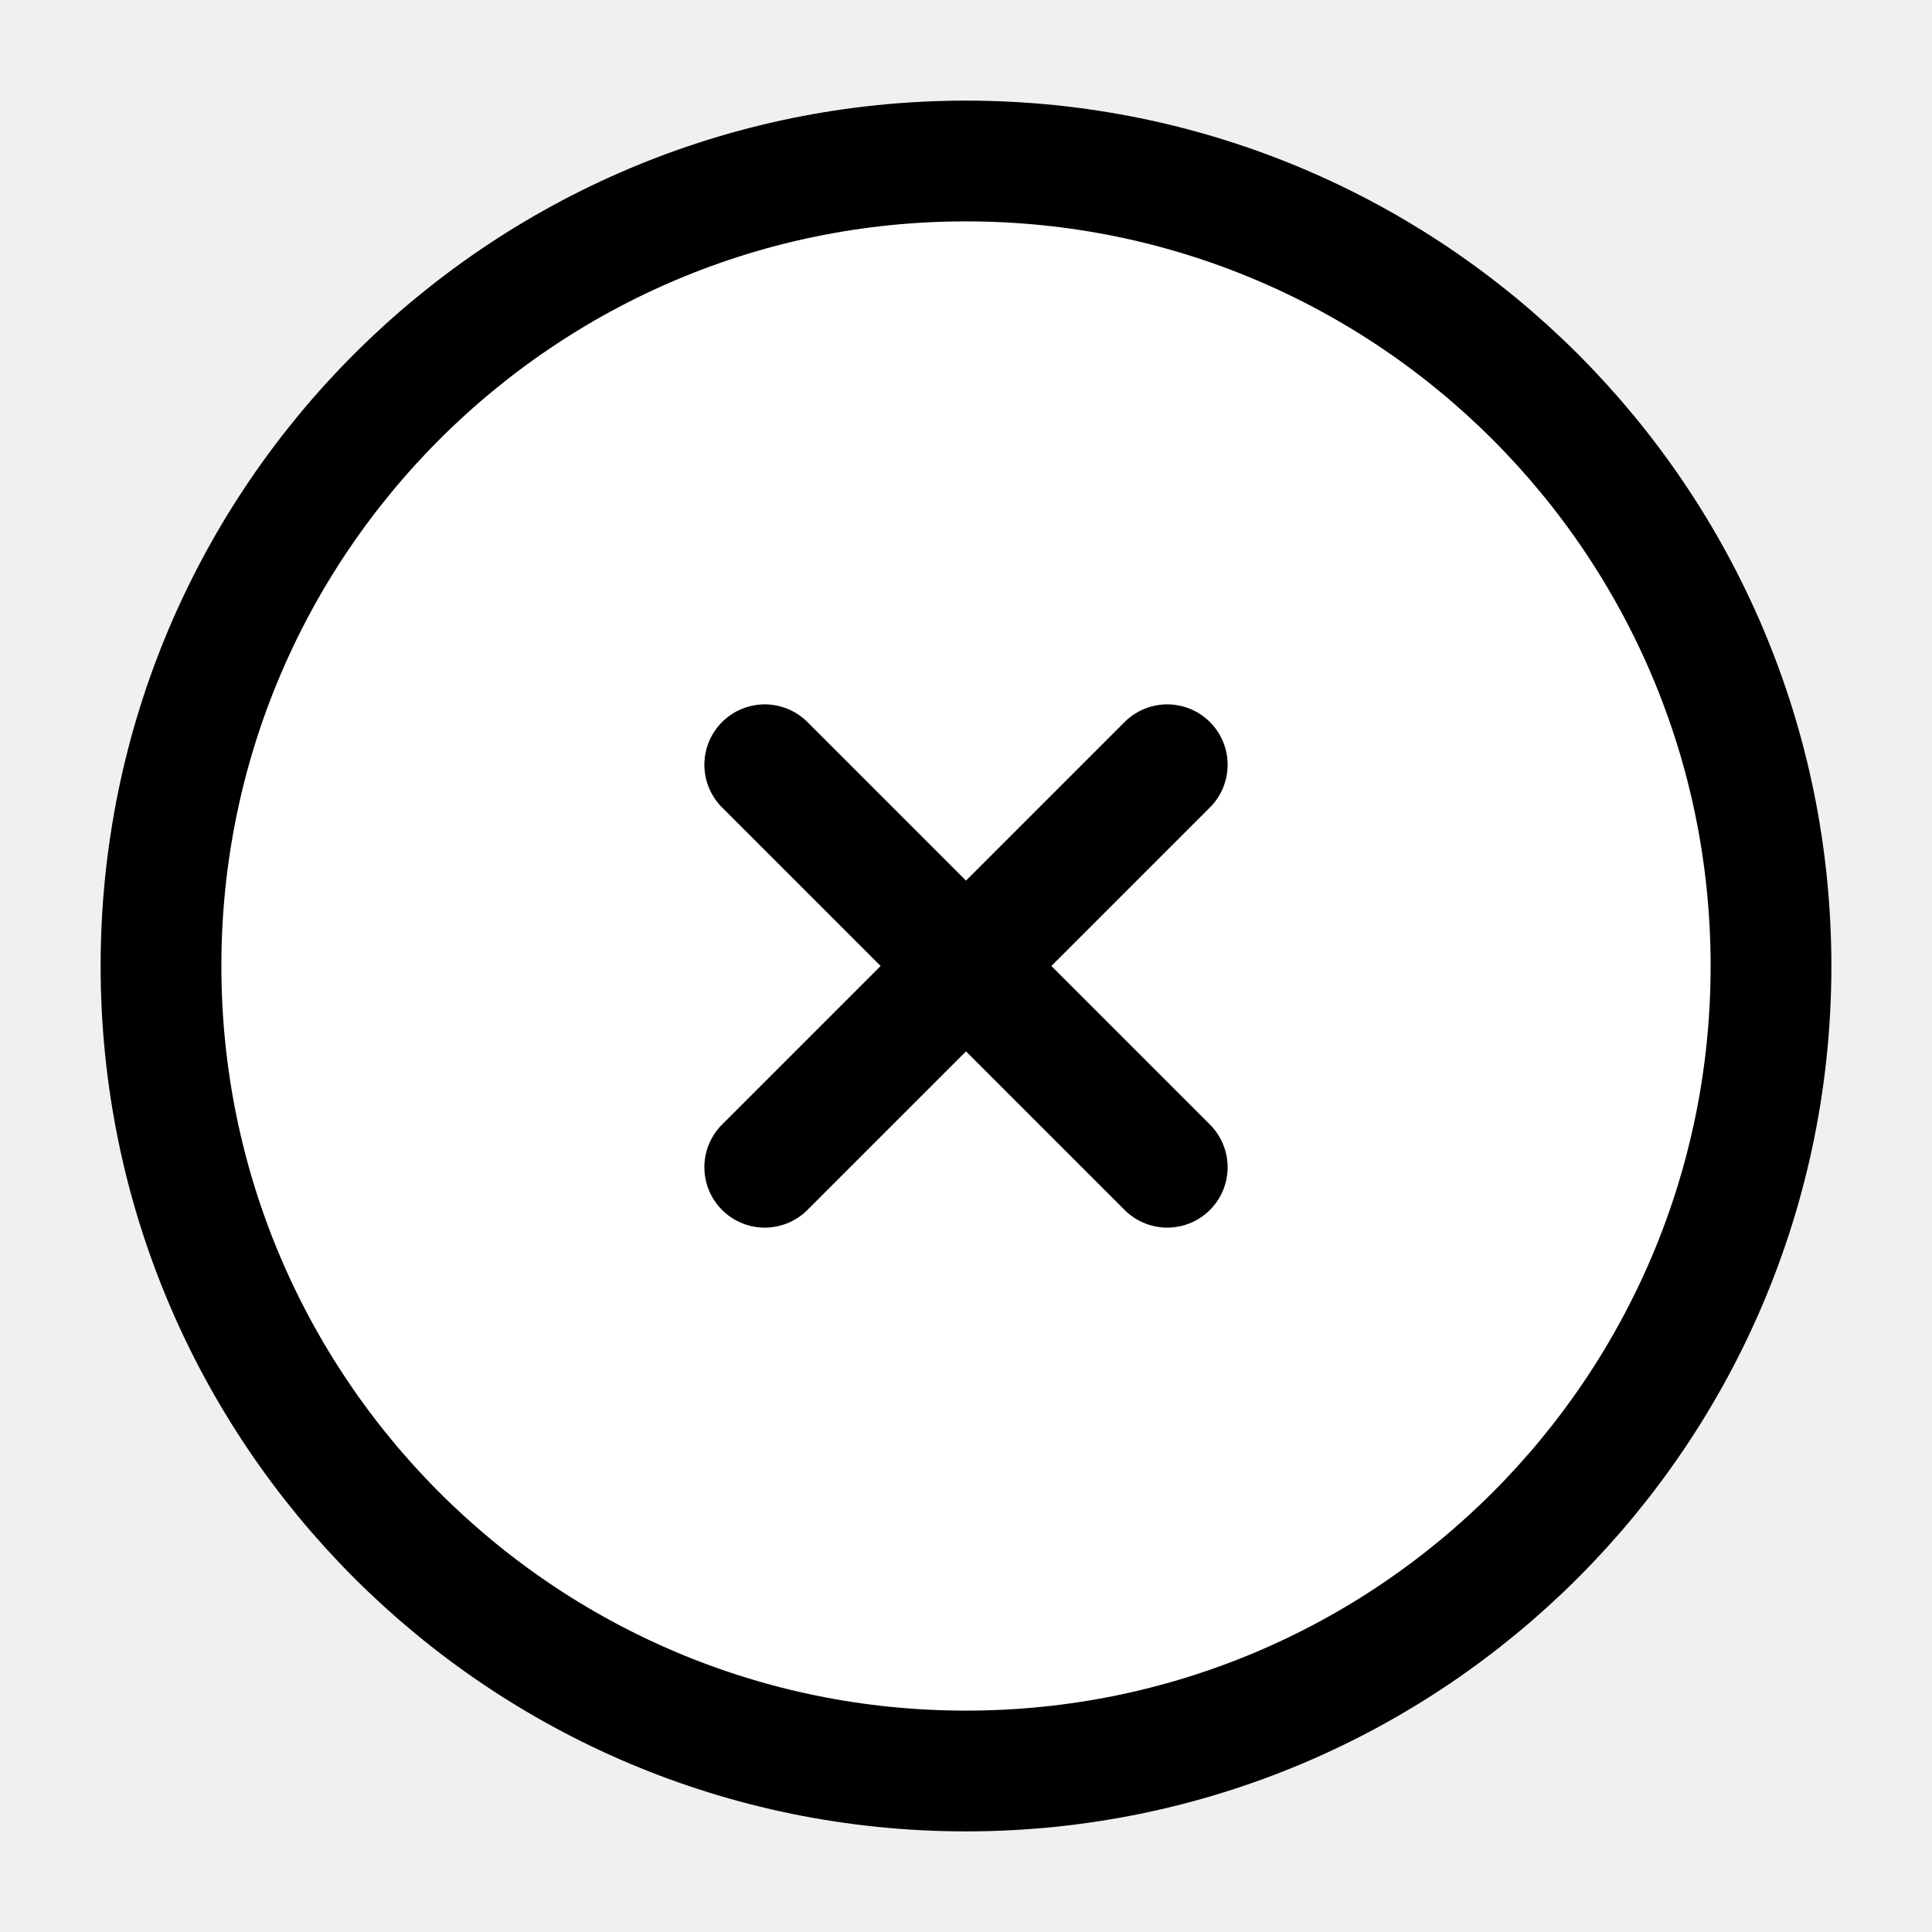
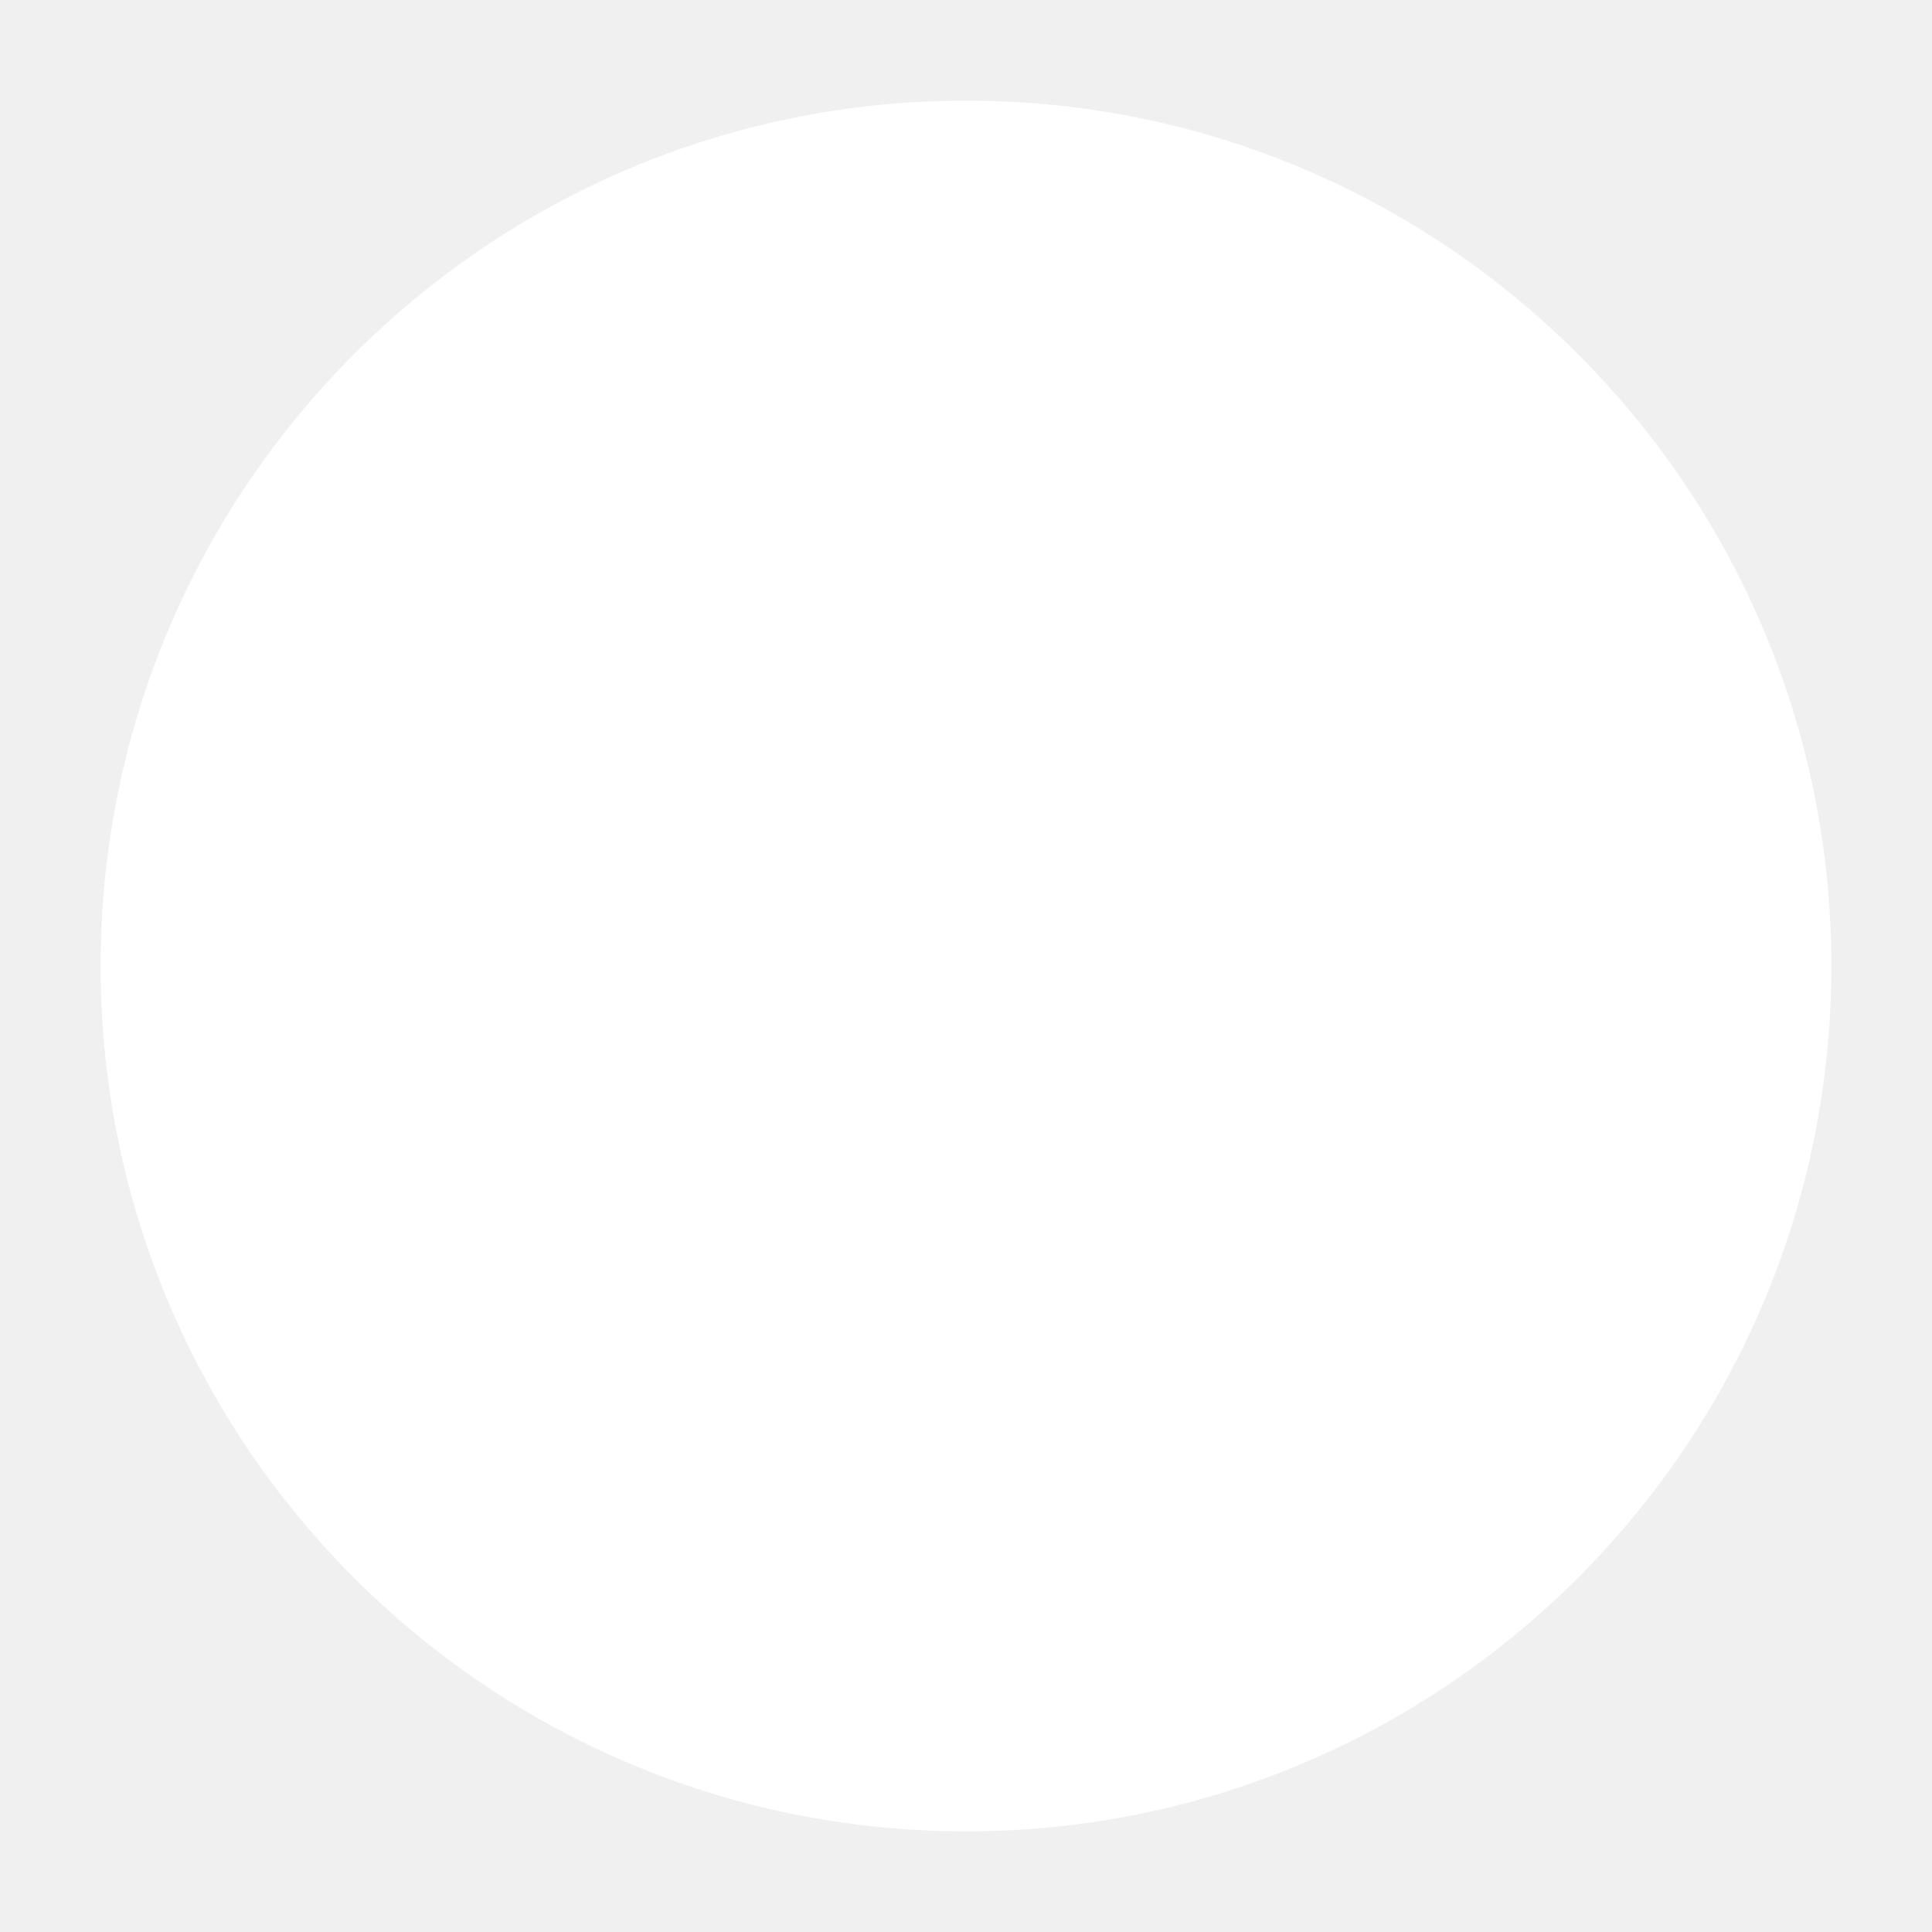
<svg xmlns="http://www.w3.org/2000/svg" width="1em" height="1em" viewBox="0 0 24 24">
-   <g fill="#ffffff" stroke="currentColor" stroke-width="1.5">
+   <g fill="#ffffff" stroke="#ffffff" stroke-width="1.5">
    <circle cx="12" cy="12" r="10" />
    <path stroke-linecap="round" d="m14.5 9.5l-5 5m0-5l5 5" />
  </g>
</svg>
